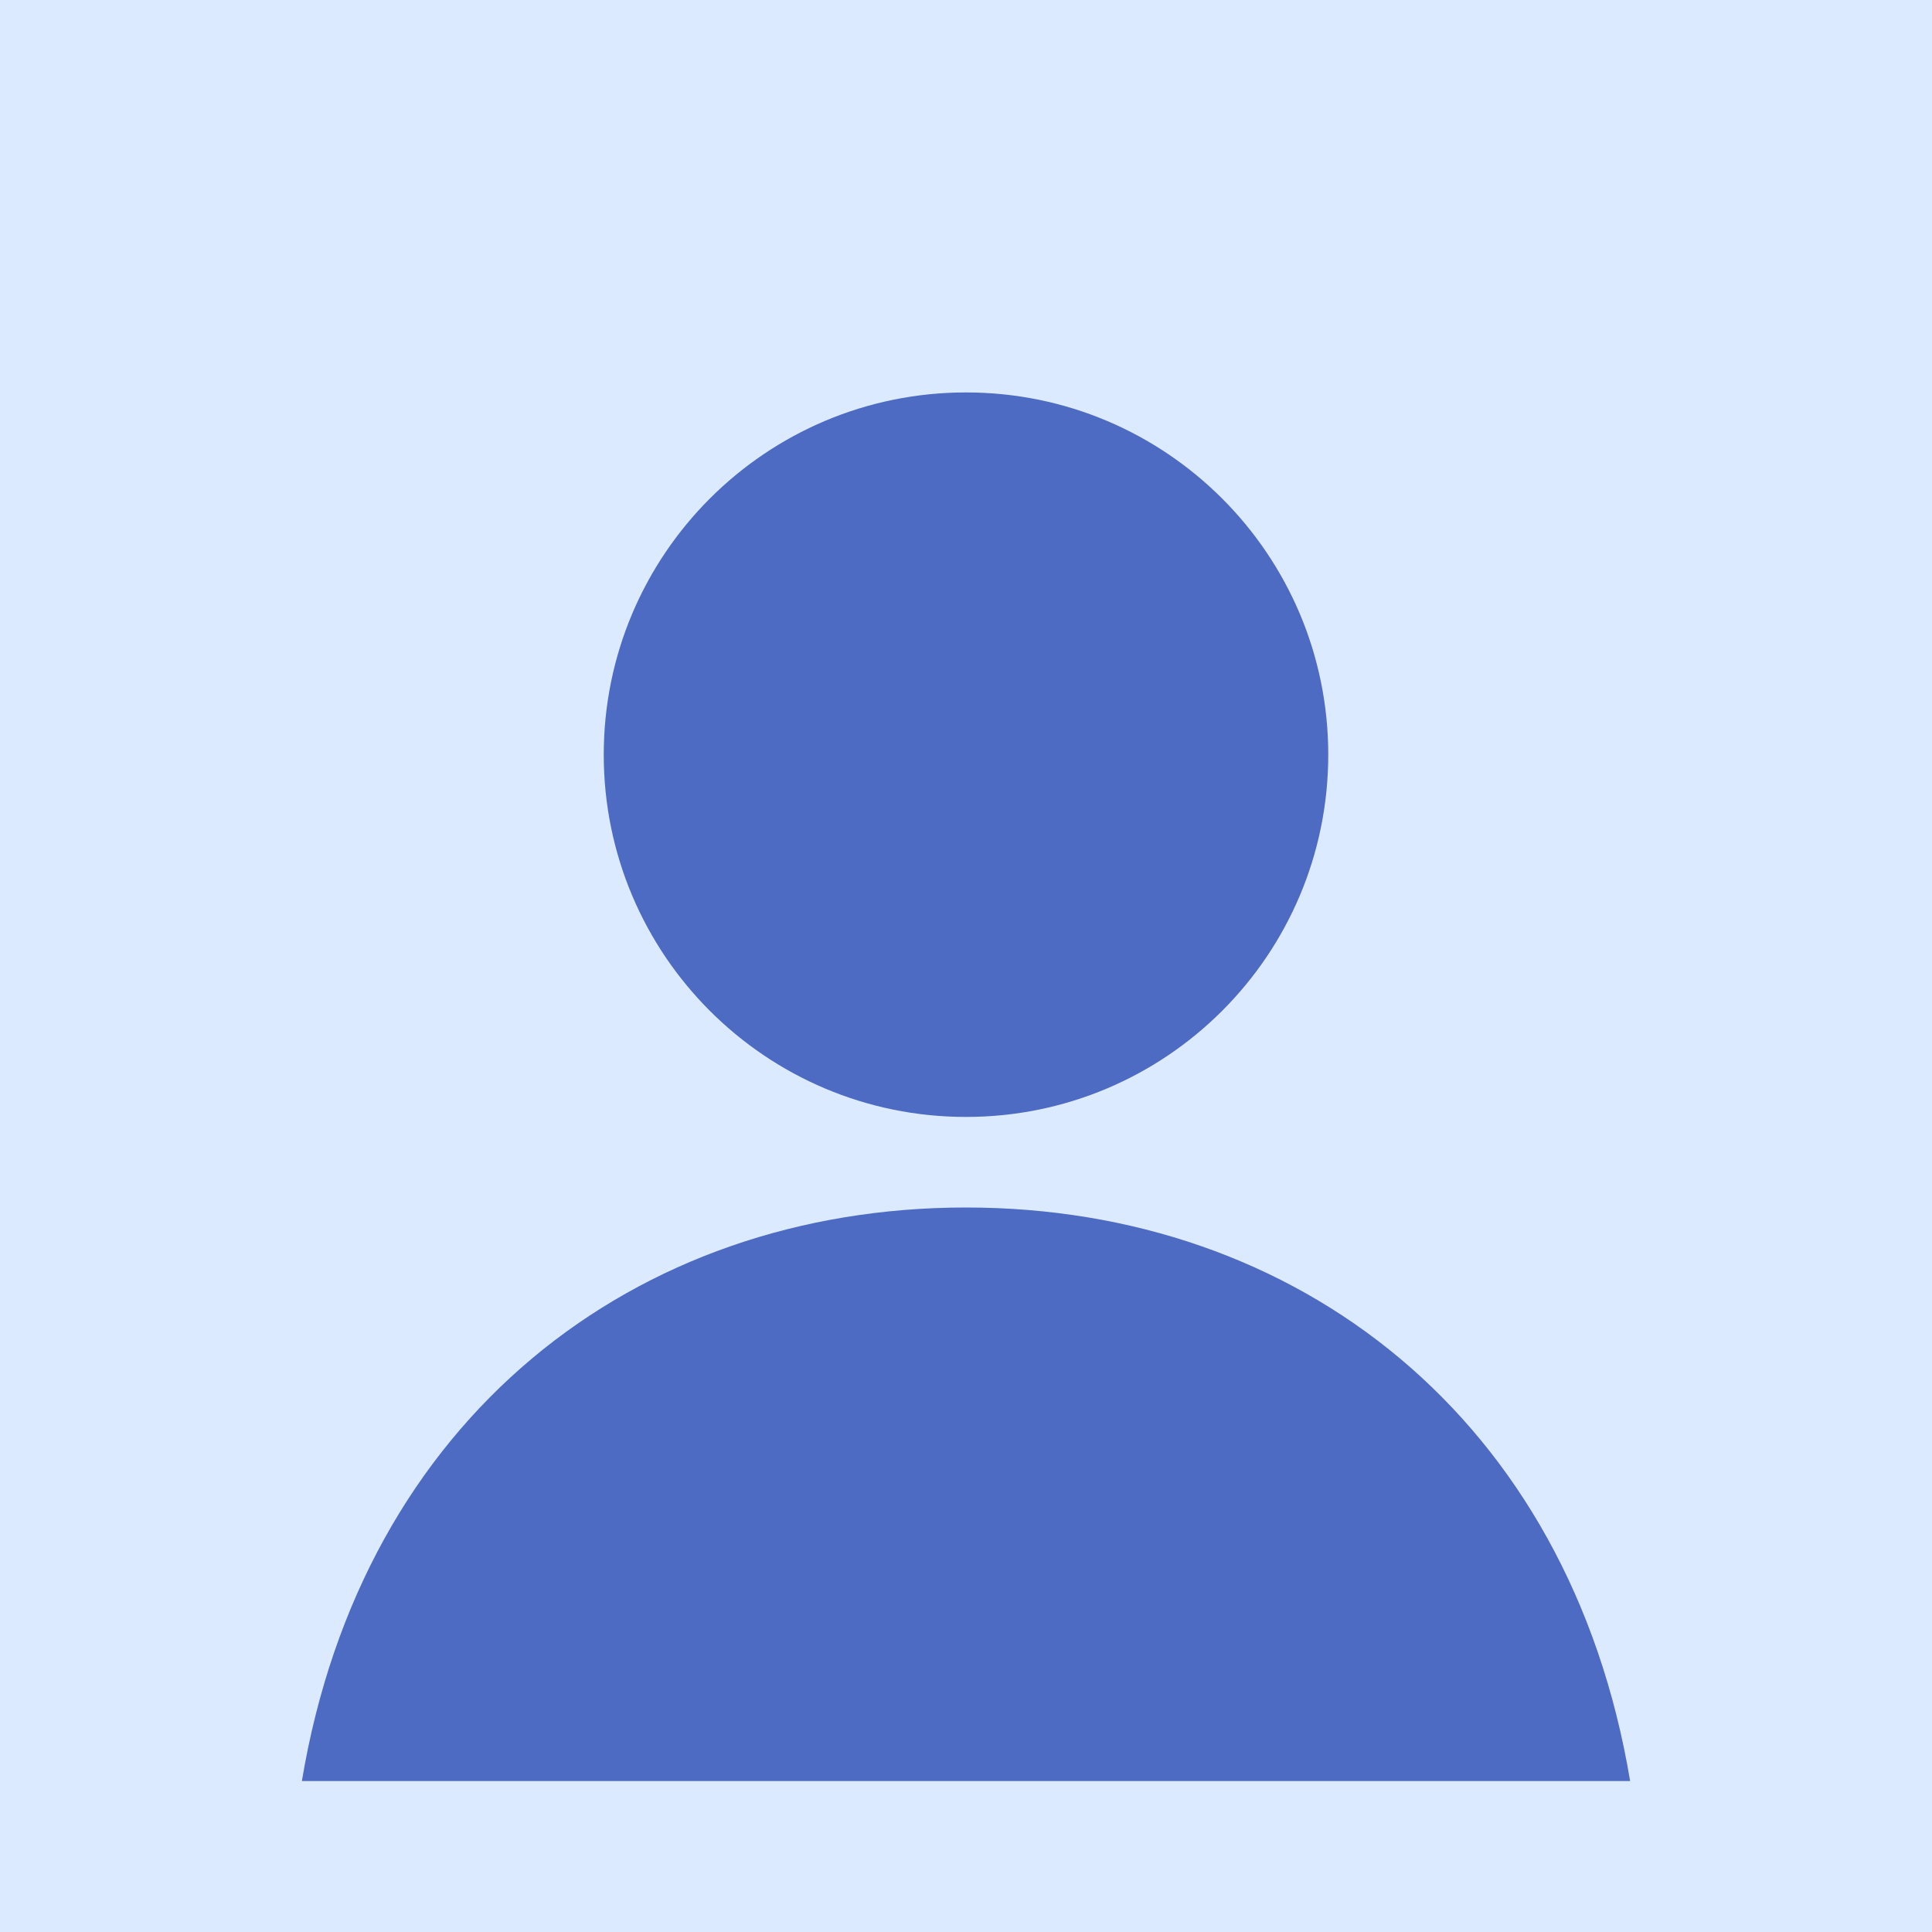
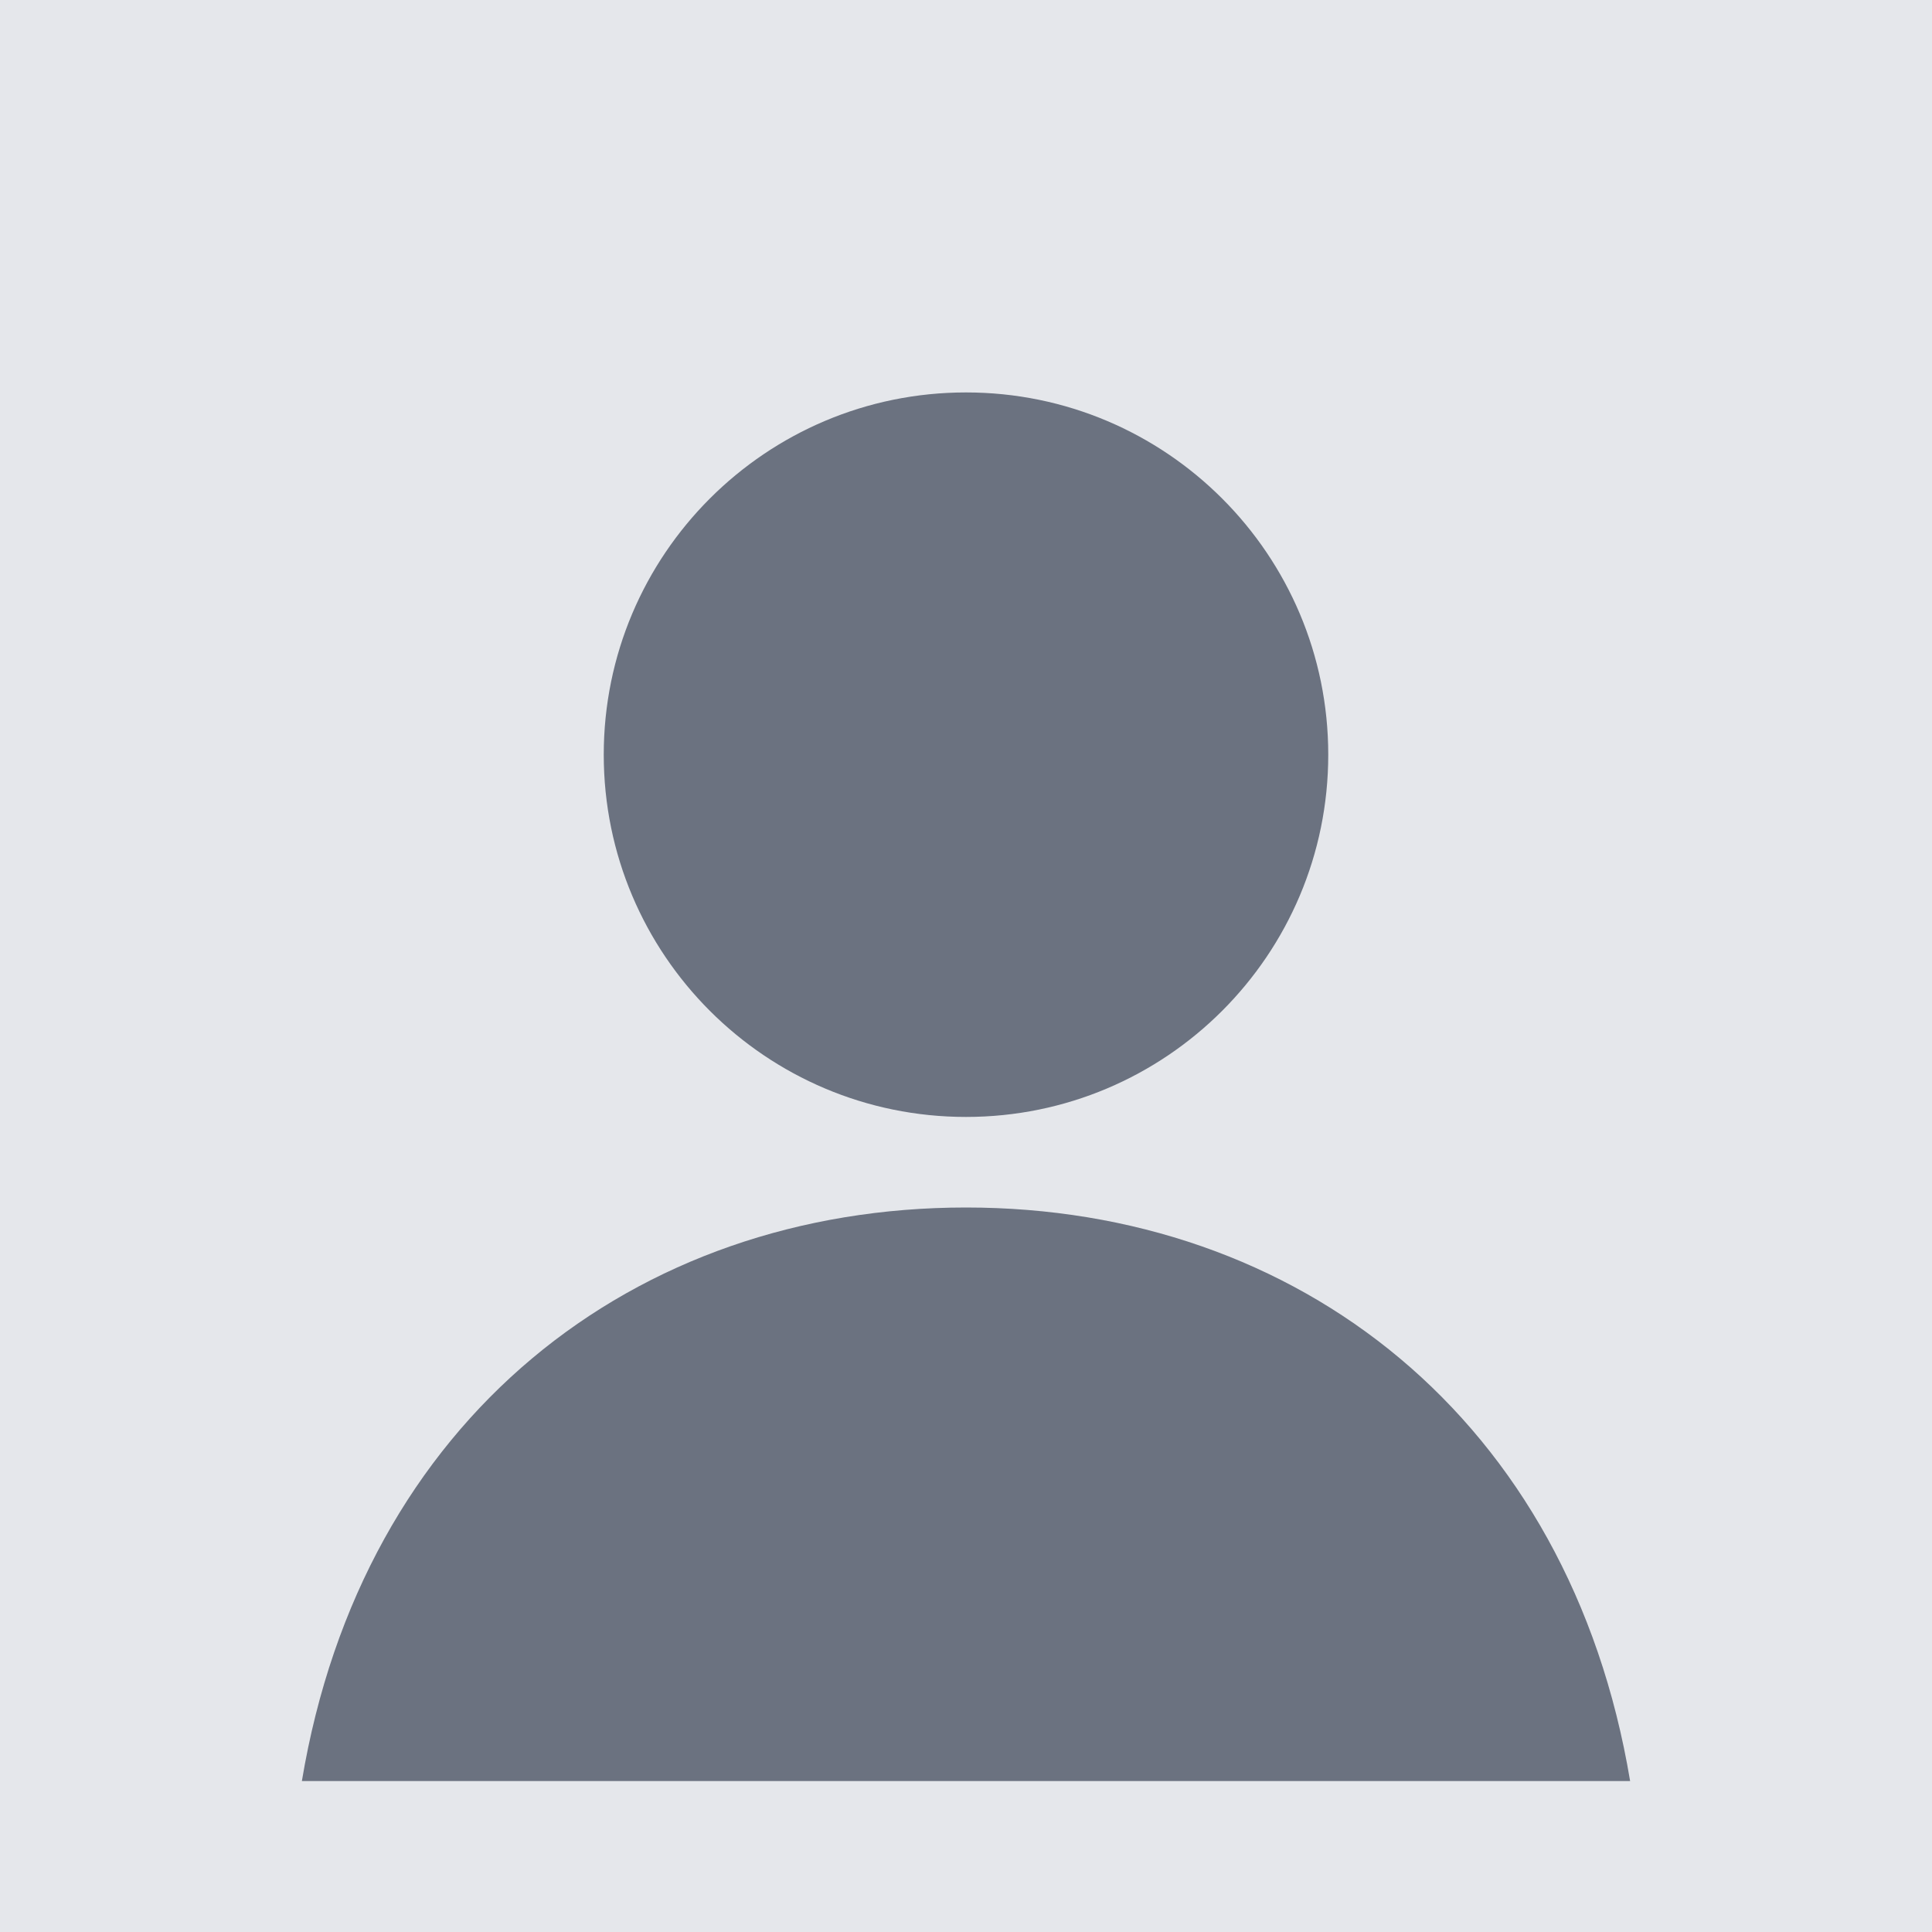
<svg xmlns="http://www.w3.org/2000/svg" viewBox="0 0 128 128" role="img" aria-label="Avatar par défaut">
-   <rect width="128" height="128" fill="#dbeafe" />
-   <circle cx="64" cy="50" r="24" fill="#1e40af" opacity=".75" />
-   <path d="M20 118c4-24 22-38 44-38s40 14 44 38z" fill="#1e40af" opacity=".75" />
+   <rect width="128" height="128" fill="#e5e7eb" />
+   <circle cx="64" cy="50" r="24" fill="#6b7280" />
+   <path d="M20 118c4-24 22-38 44-38s40 14 44 38z" fill="#6b7280" />
</svg>
